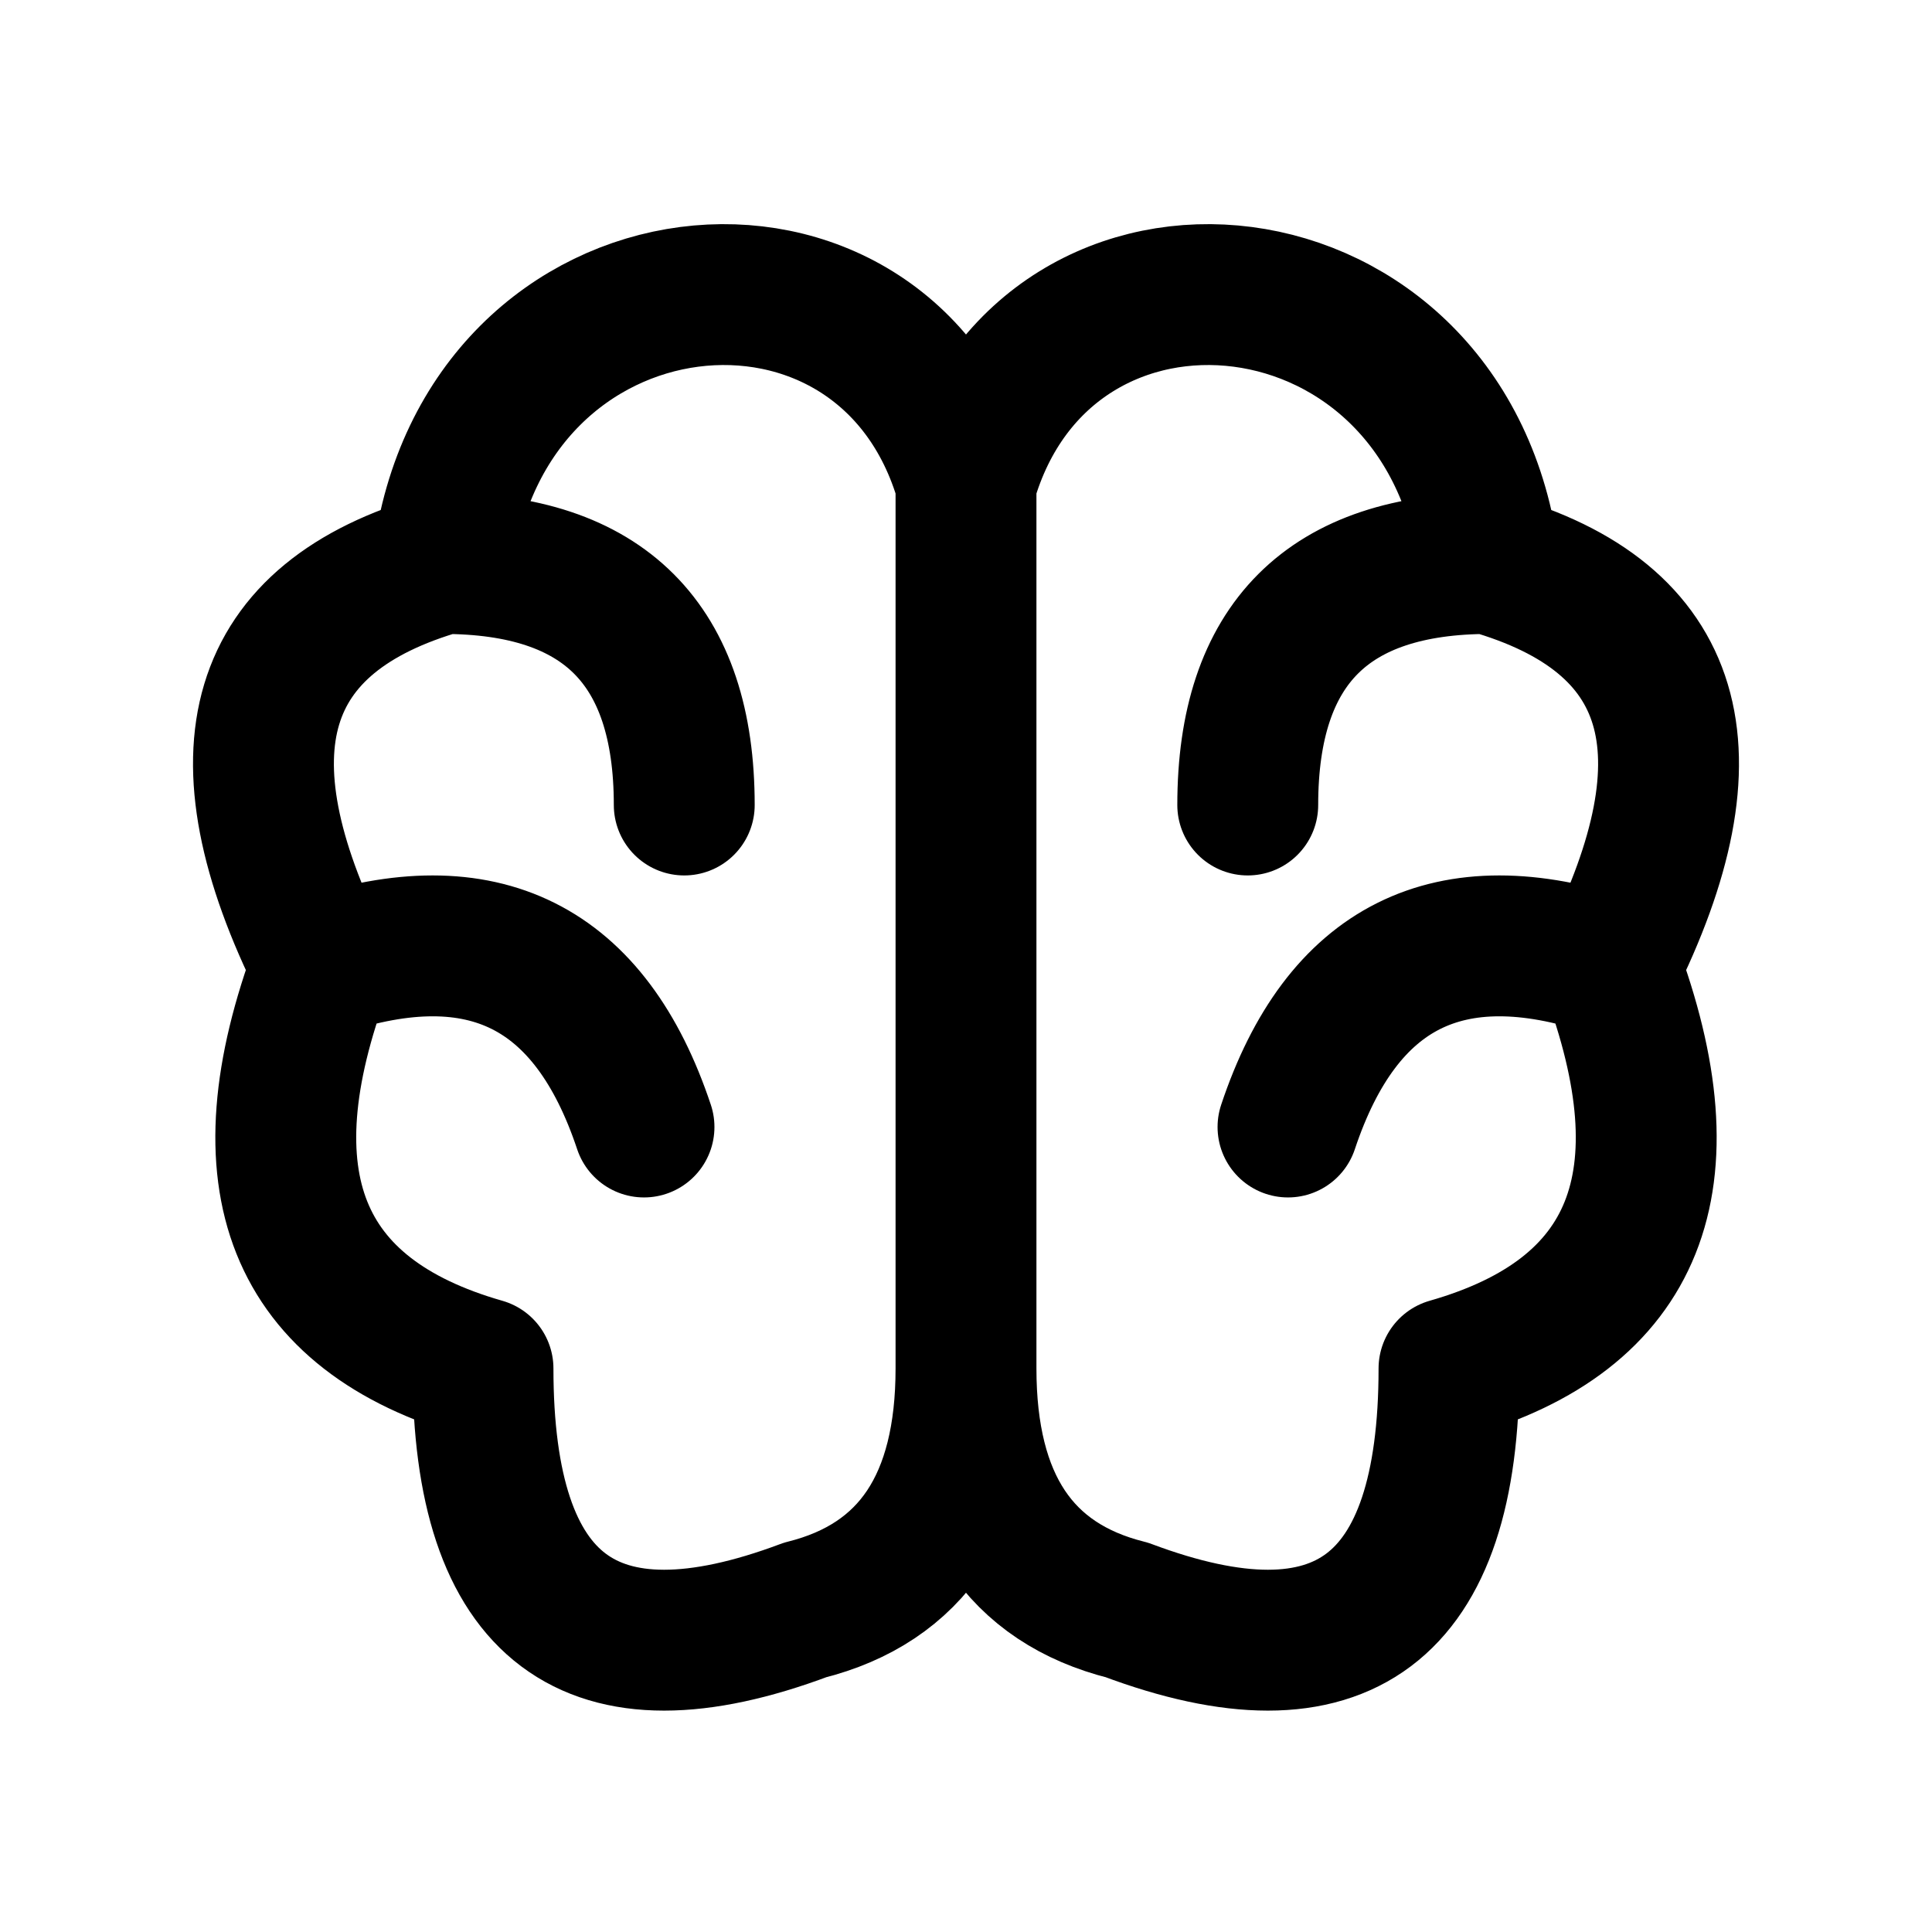
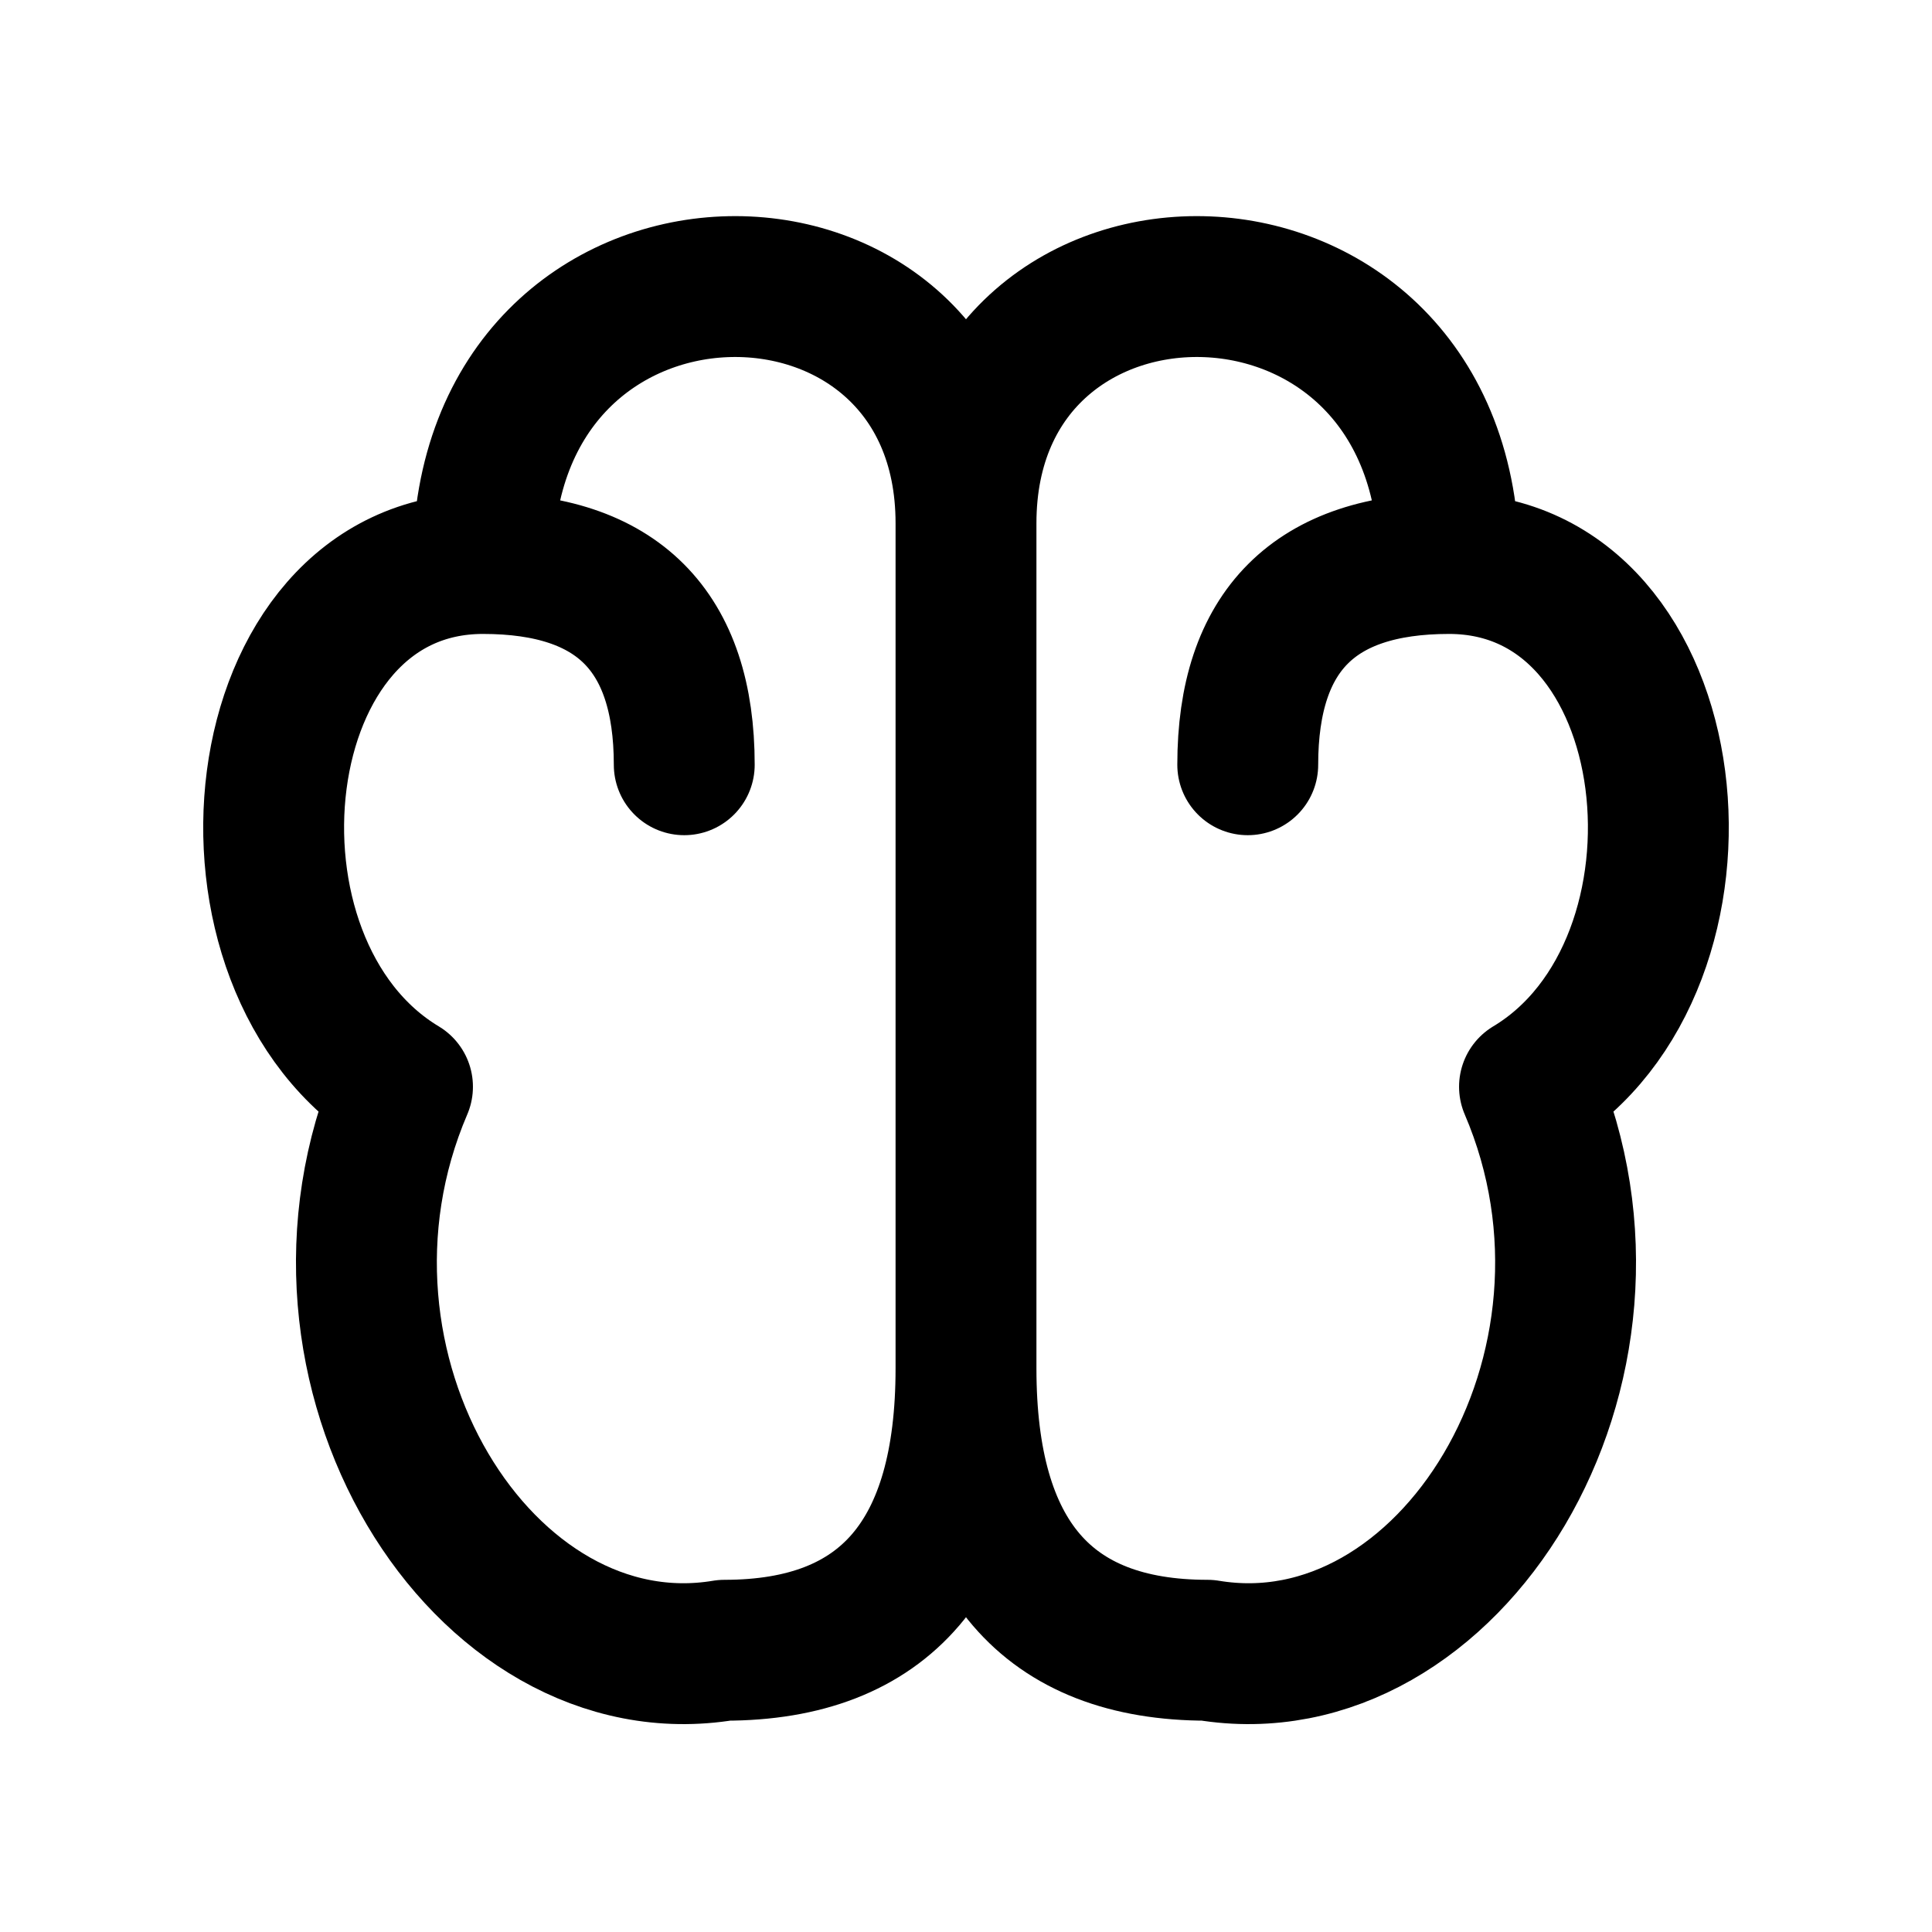
<svg xmlns="http://www.w3.org/2000/svg" viewBox="0 0 24 24" fill="none" stroke="currentColor" stroke-width="1.75" stroke-linecap="round" stroke-linejoin="round">
-   <path d="M12 6C11 2.5 6 3 5.5 7Q2 8 4 12Q2.5 16 6 17Q6 21.5 10 20Q12 19.5 12 17V6C13 2.5 18 3 18.5 7Q22 8 20 12Q21.5 16 18 17Q18 21.5 14 20Q12 19.5 12 17 M5.5 7Q8.5 7 8.5 10 M4 12Q7 11 8 14 M18.5 7Q15.5 7 15.5 10 M20 12Q17 11 16 14" />
+   <path d="M12 6.5C12 2.5 6 2.5 6 7C3 7 2.5 12 5 13.5C3.5 17 6 21 9 20.5Q12 20.5 12 17V6.5C12 2.5 18 2.5 18 7C21 7 21.5 12 19 13.5C20.5 17 18 21 15 20.5Q12 20.5 12 17 M6 7Q8.5 7 8.5 9.5 M18 7Q15.5 7 15.5 9.5" />
</svg>
